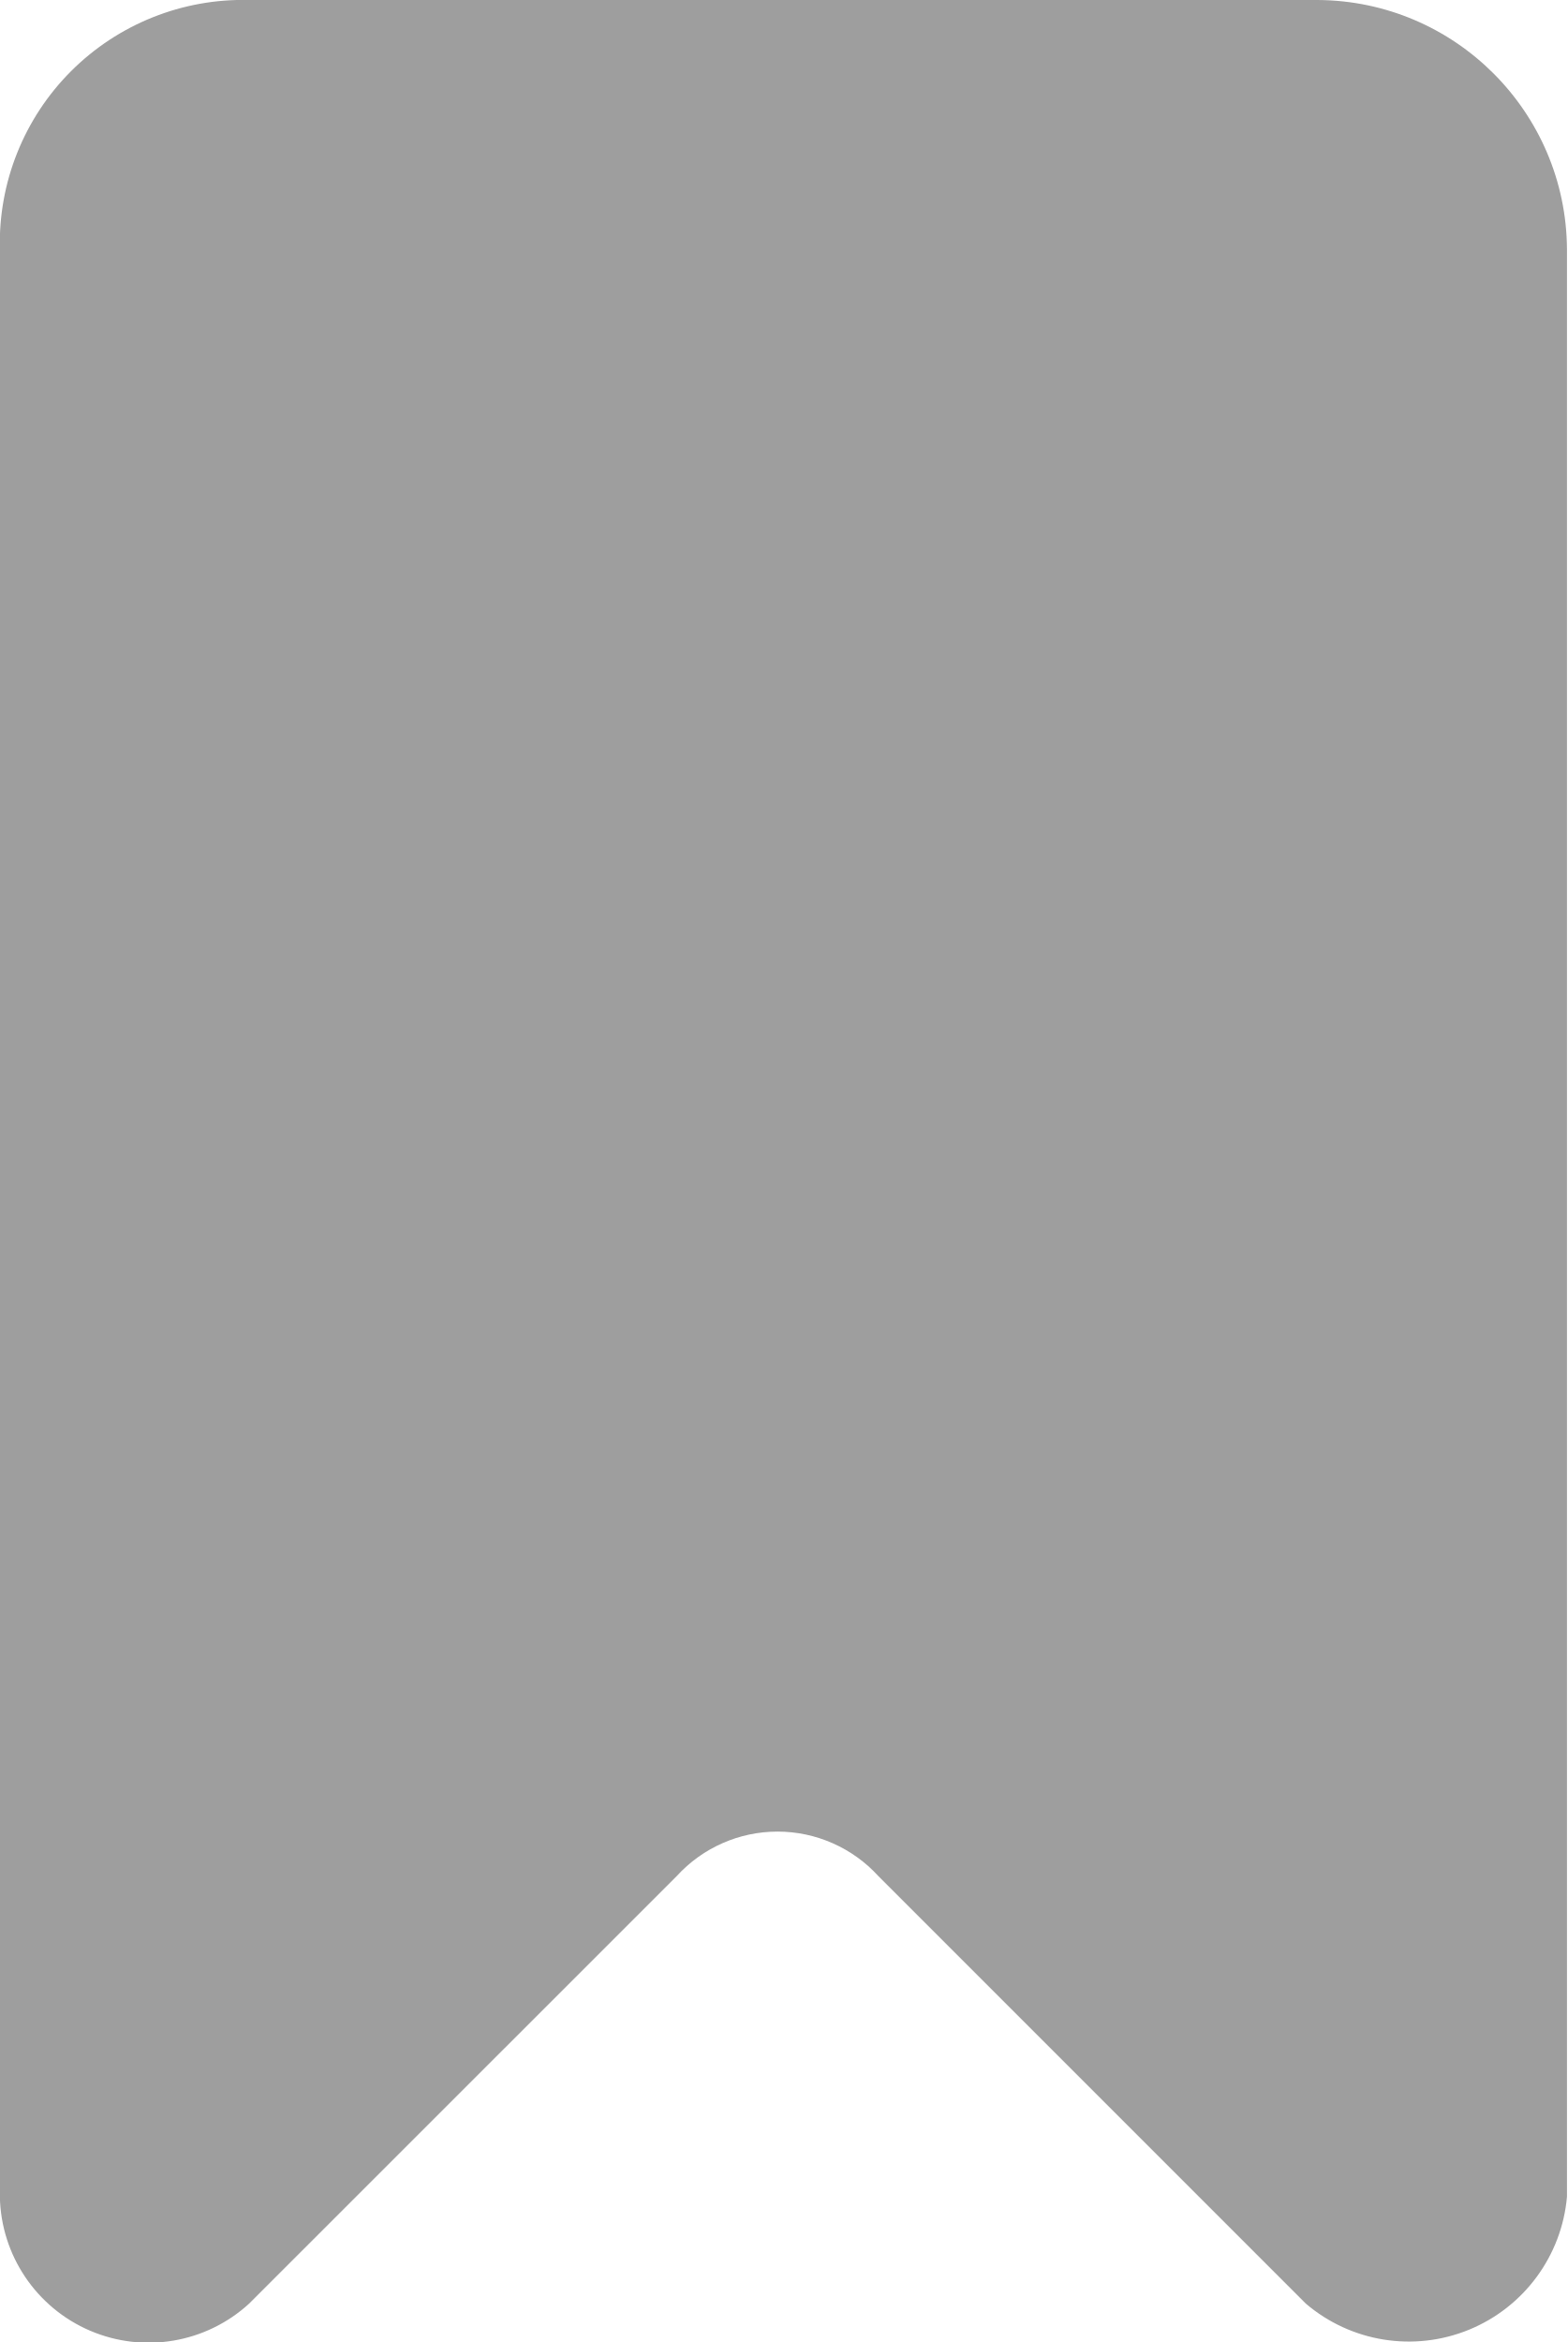
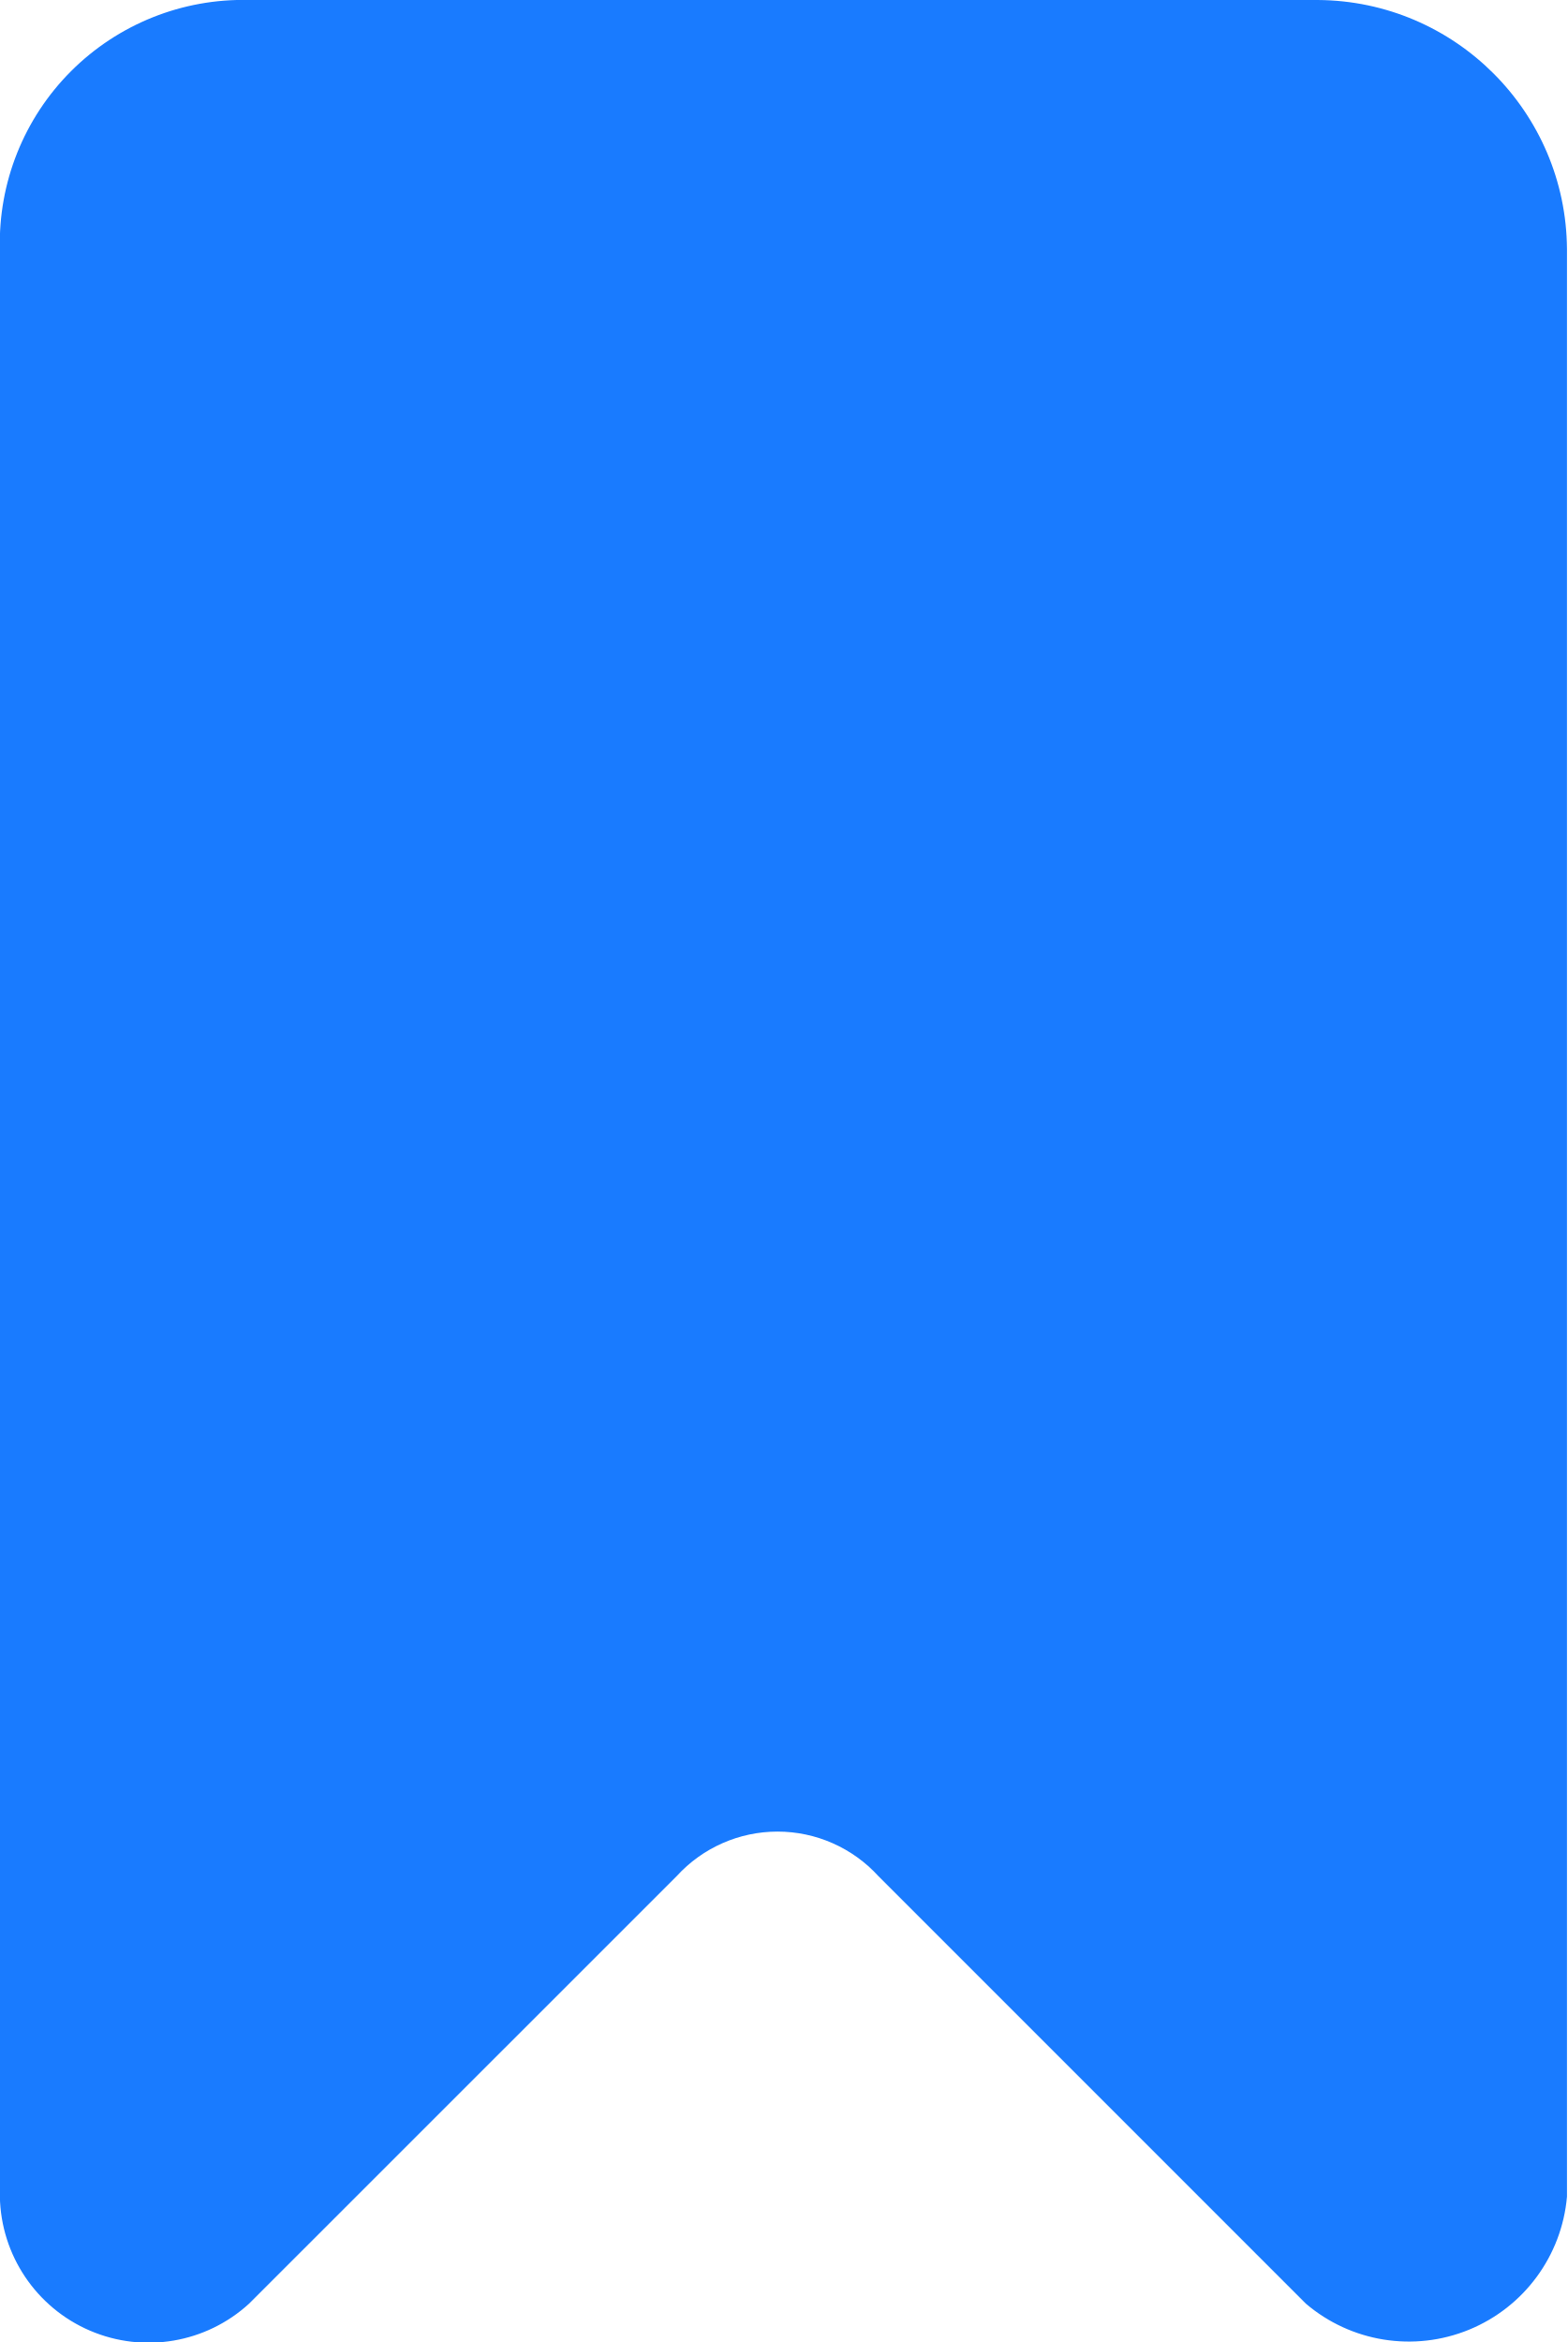
<svg xmlns="http://www.w3.org/2000/svg" viewBox="0 0 12.24 18.29">
  <defs>
    <style>
      .cls-1 {
-         fill: #9e9e9e;
+         fill: #197bff;
      }
    </style>
  </defs>
  <path id="Path_24908" data-name="Path 24908" class="cls-1" d="M10.2,17.99,6.862,14.652a1.066,1.066,0,0,0-1.576,0L1.947,17.99A1.162,1.162,0,0,1,0,17.155V1.947A1.9,1.9,0,0,1,1.947,0h8.346a1.959,1.959,0,0,1,1.947,1.947V17.155A1.24,1.24,0,0,1,10.2,17.99Z" transform="translate(-0.001 0)" />
</svg>
